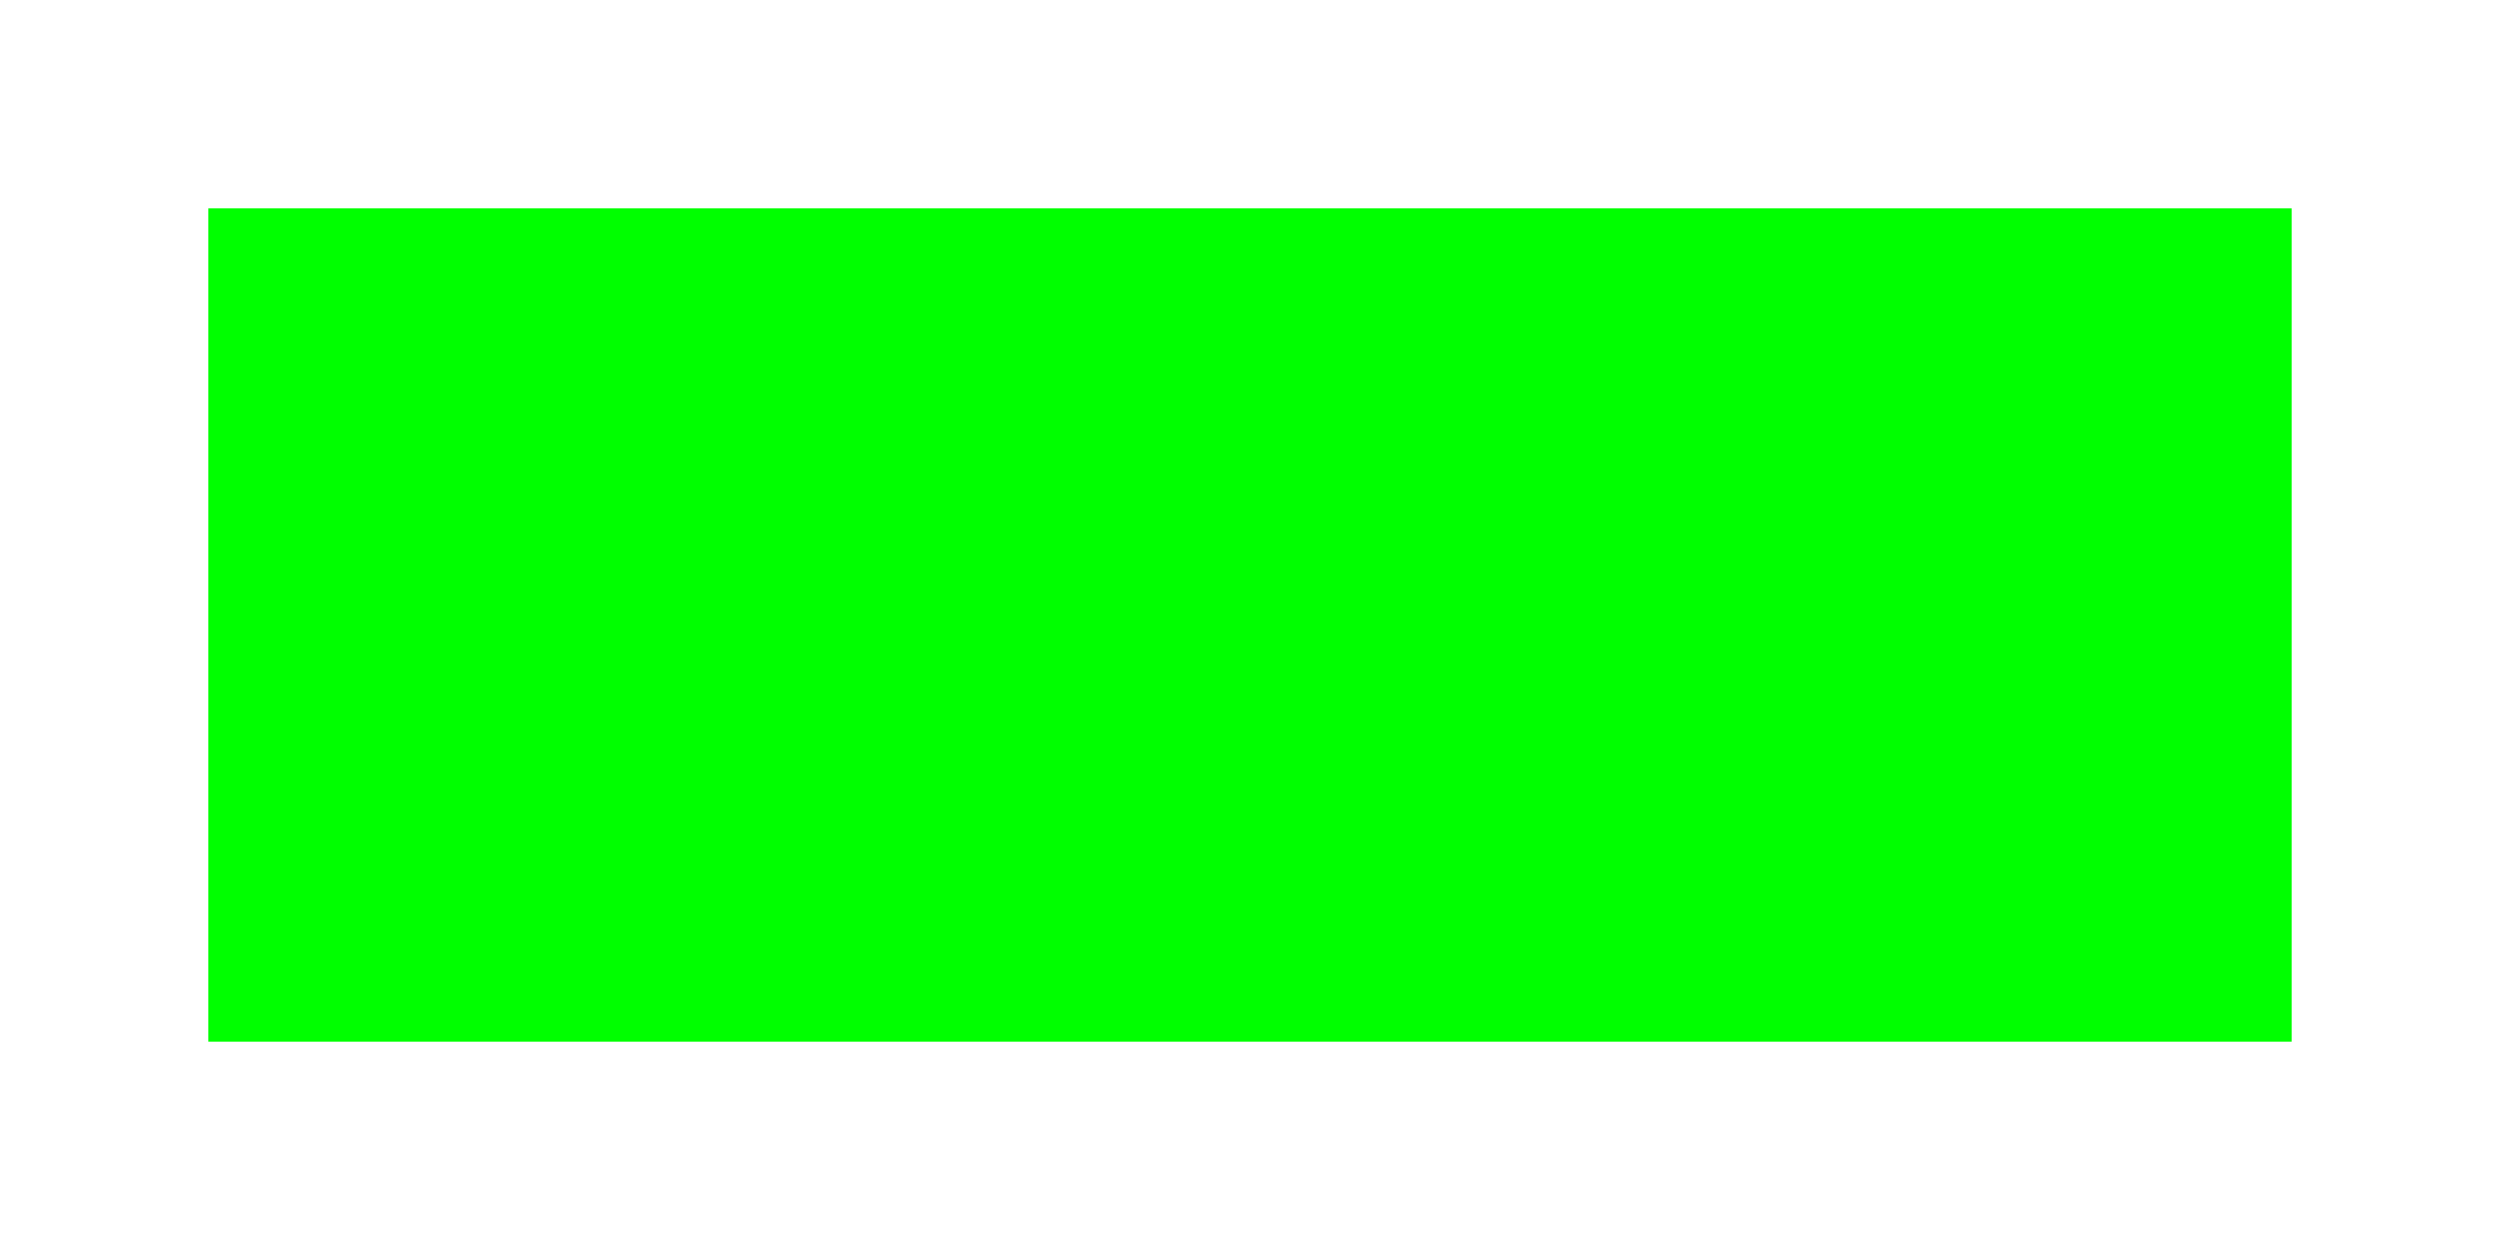
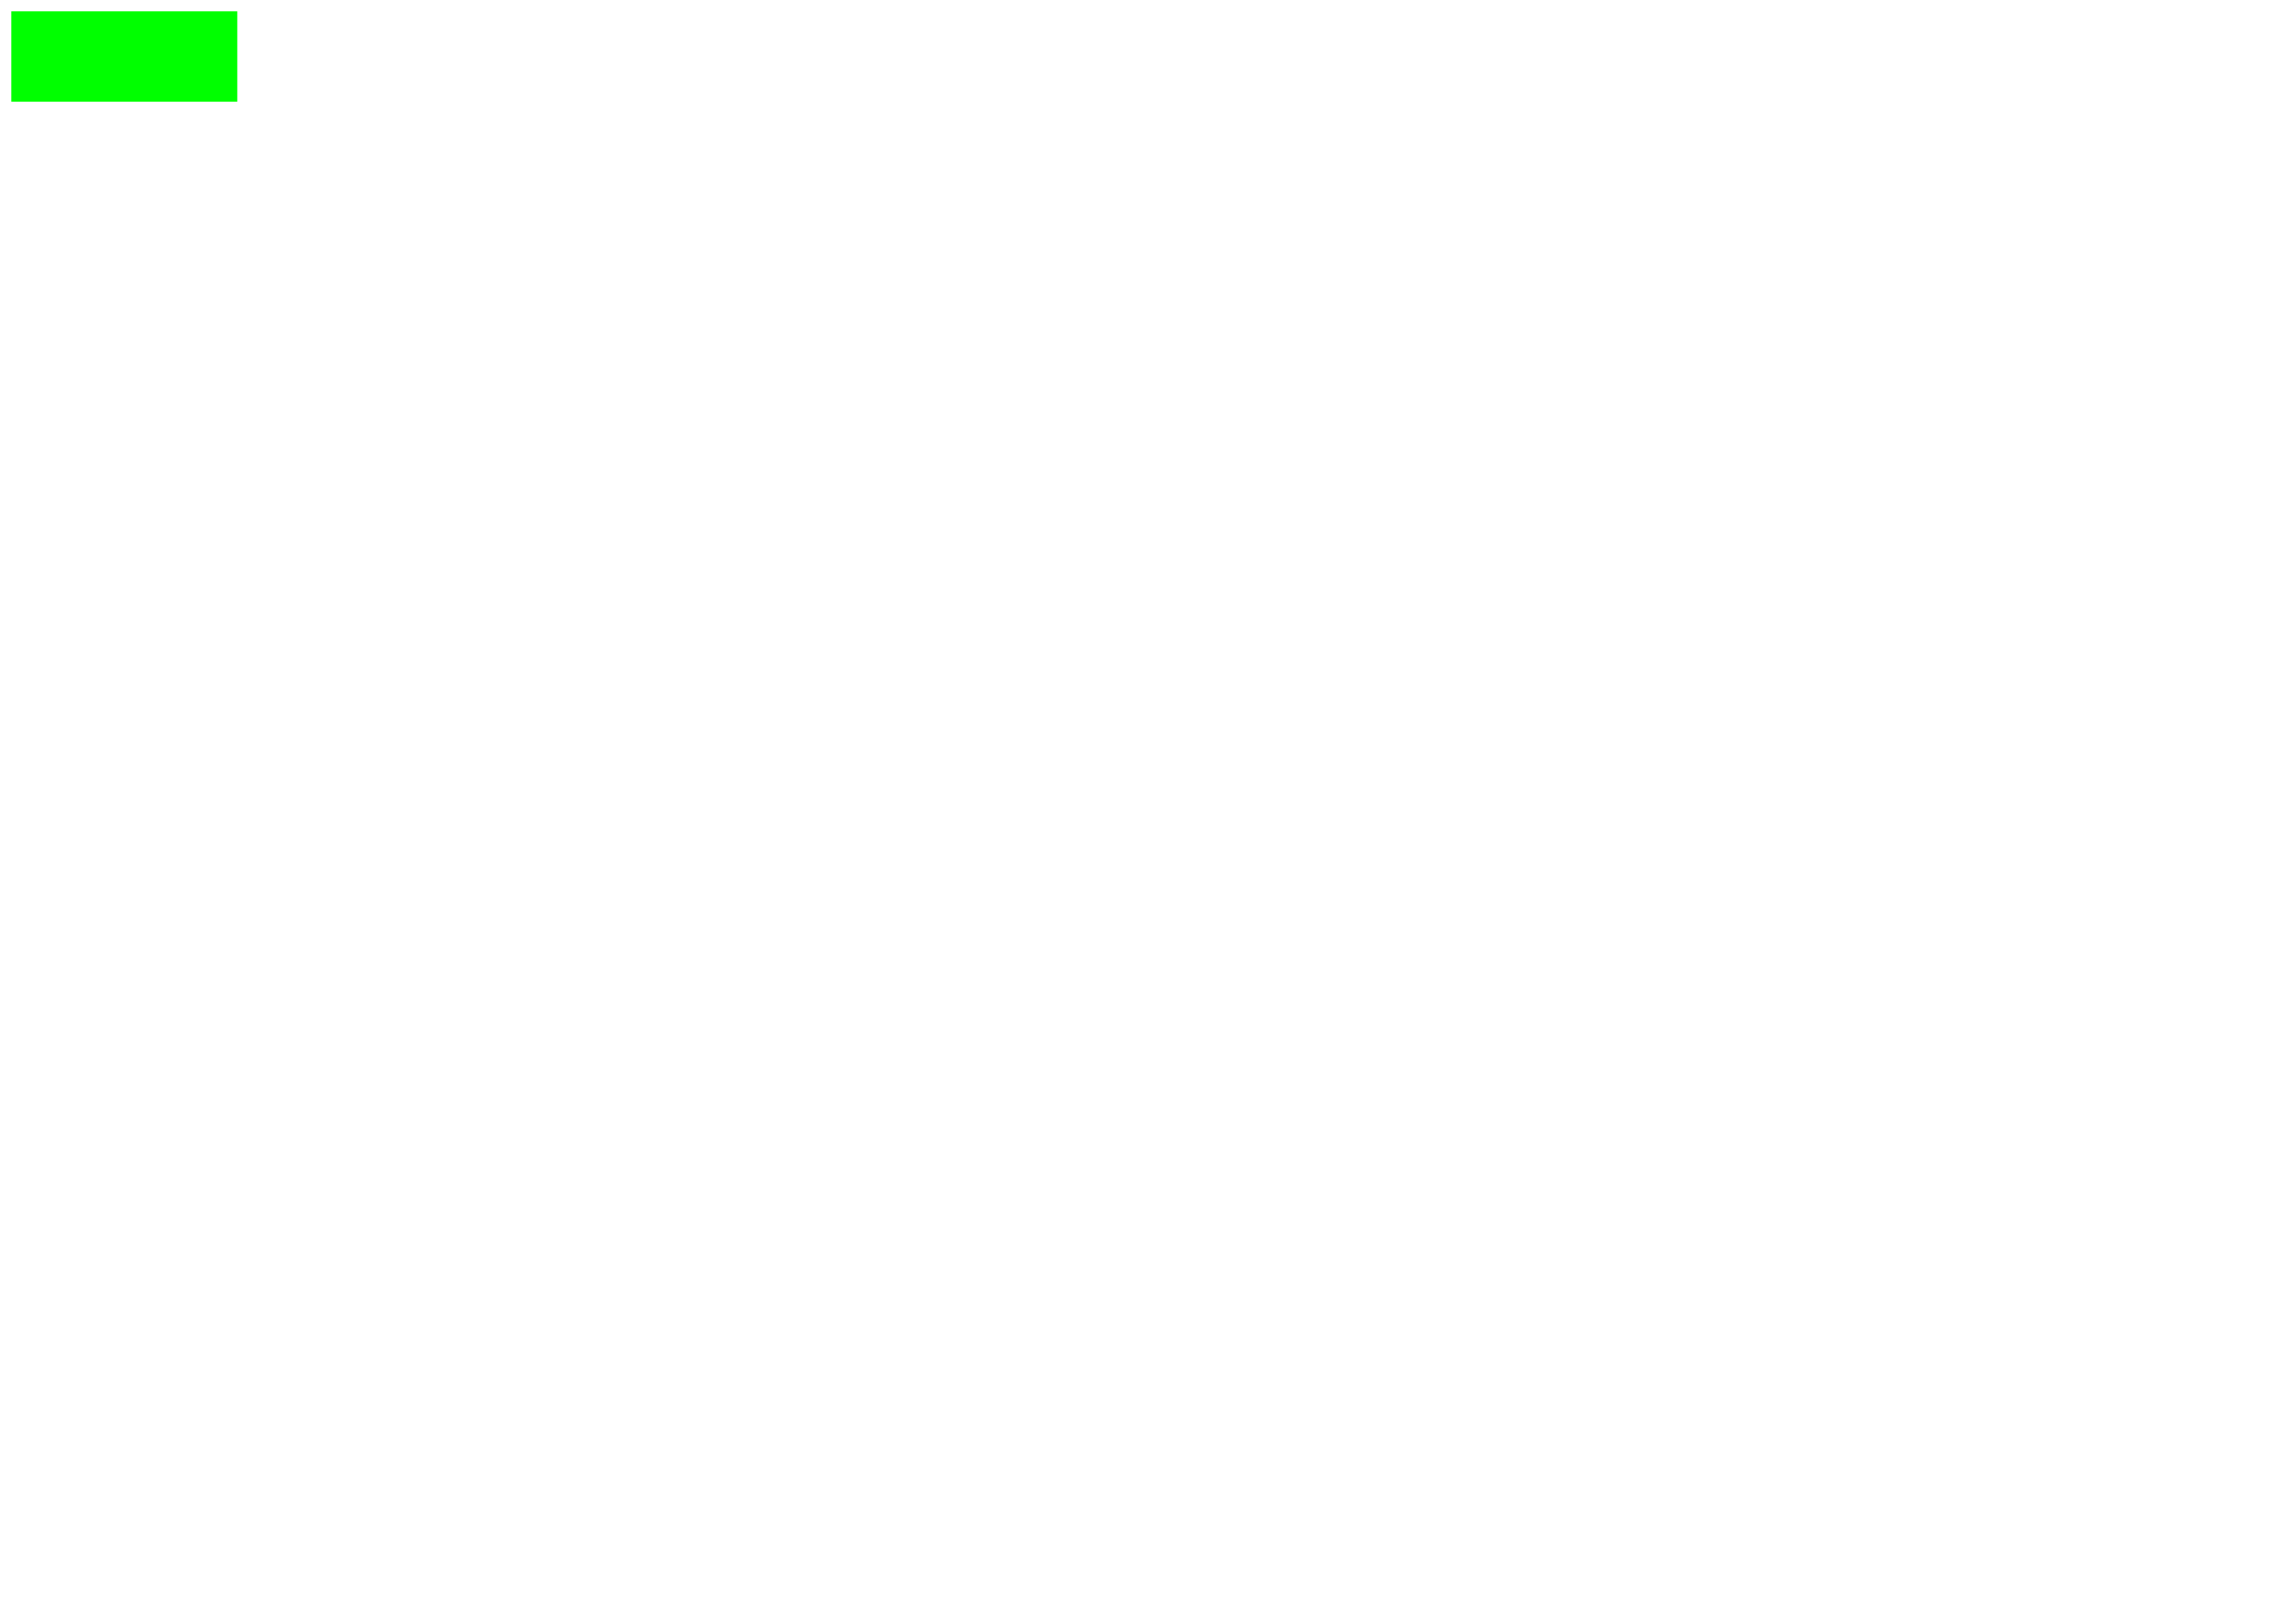
- <svg xmlns="http://www.w3.org/2000/svg" version="1.1" width="120.000mm" height="60.000mm" viewBox="0 0 120.000 60.000">
-   <rect x="10.000" y="10.000" width="100.000" height="40.000" fill="#00FF00" stroke="none" />
+ <svg xmlns="http://www.w3.org/2000/svg" version="1.1" width="1016.000mm" height="711.000mm" viewBox="0 0 1016.000 711.000">
+   <rect x="5.000" y="5.000" width="100.000" height="40.000" fill="#00FF00" stroke="none" />
</svg>
